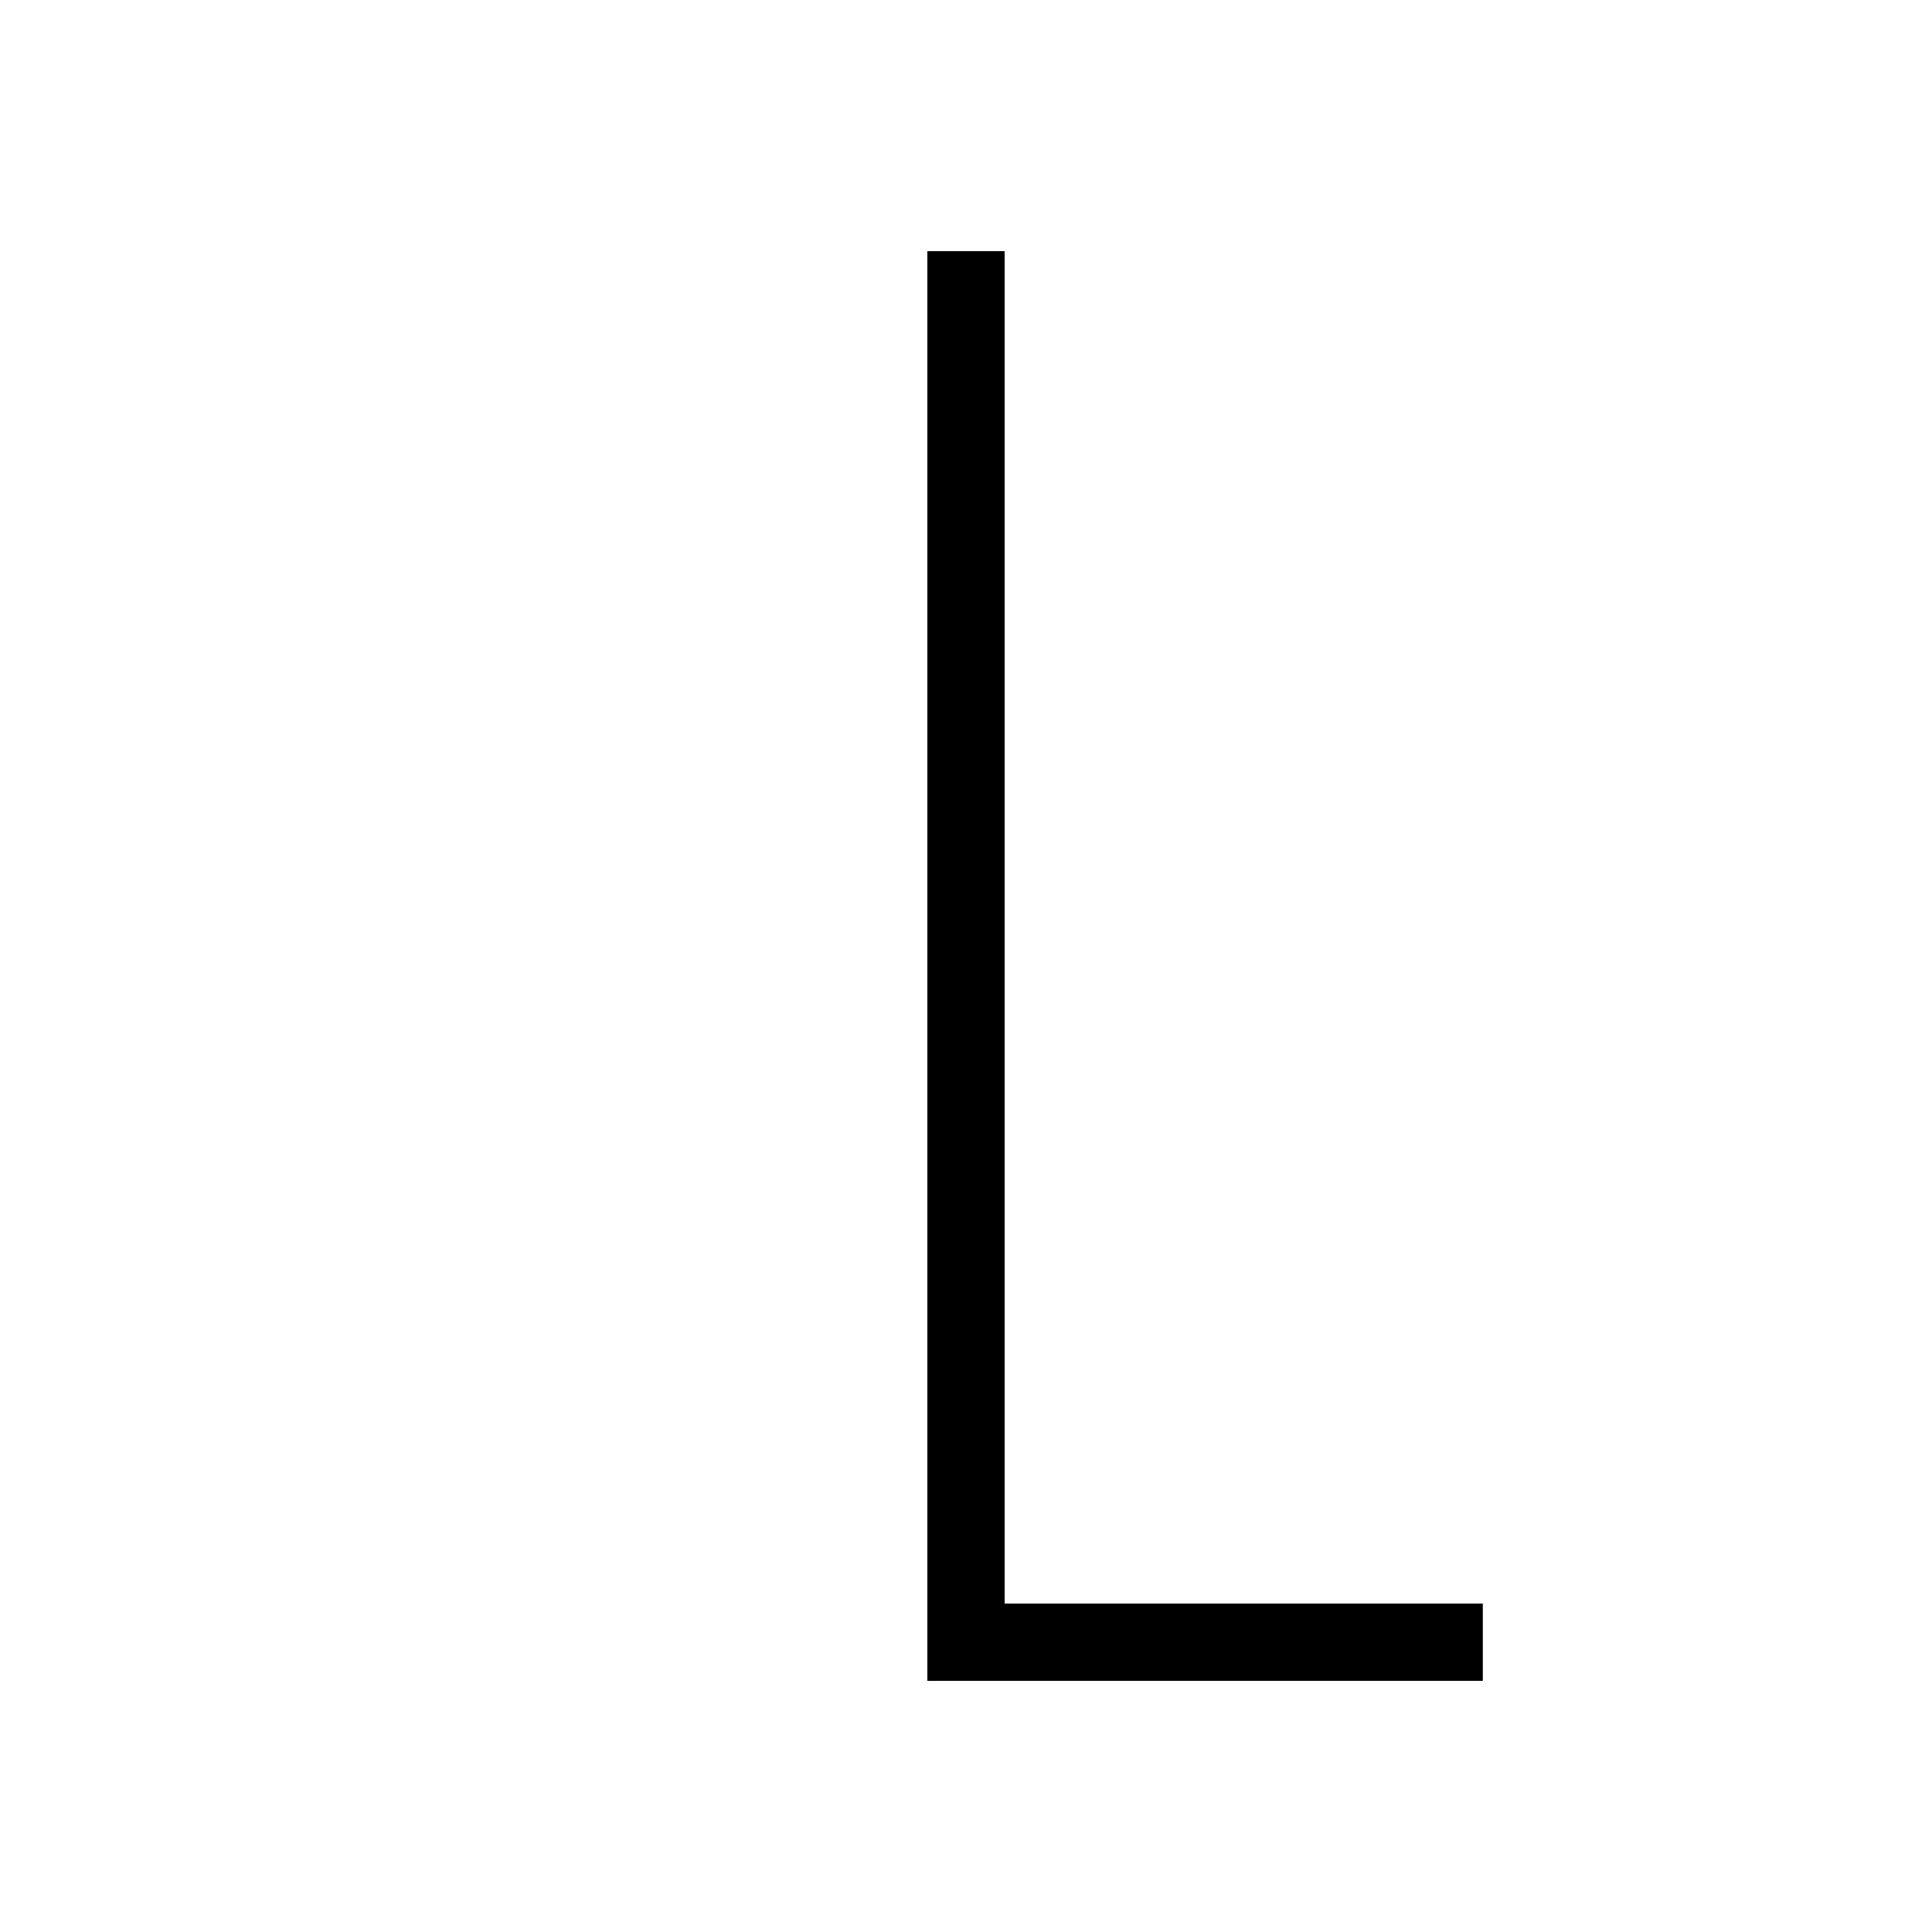
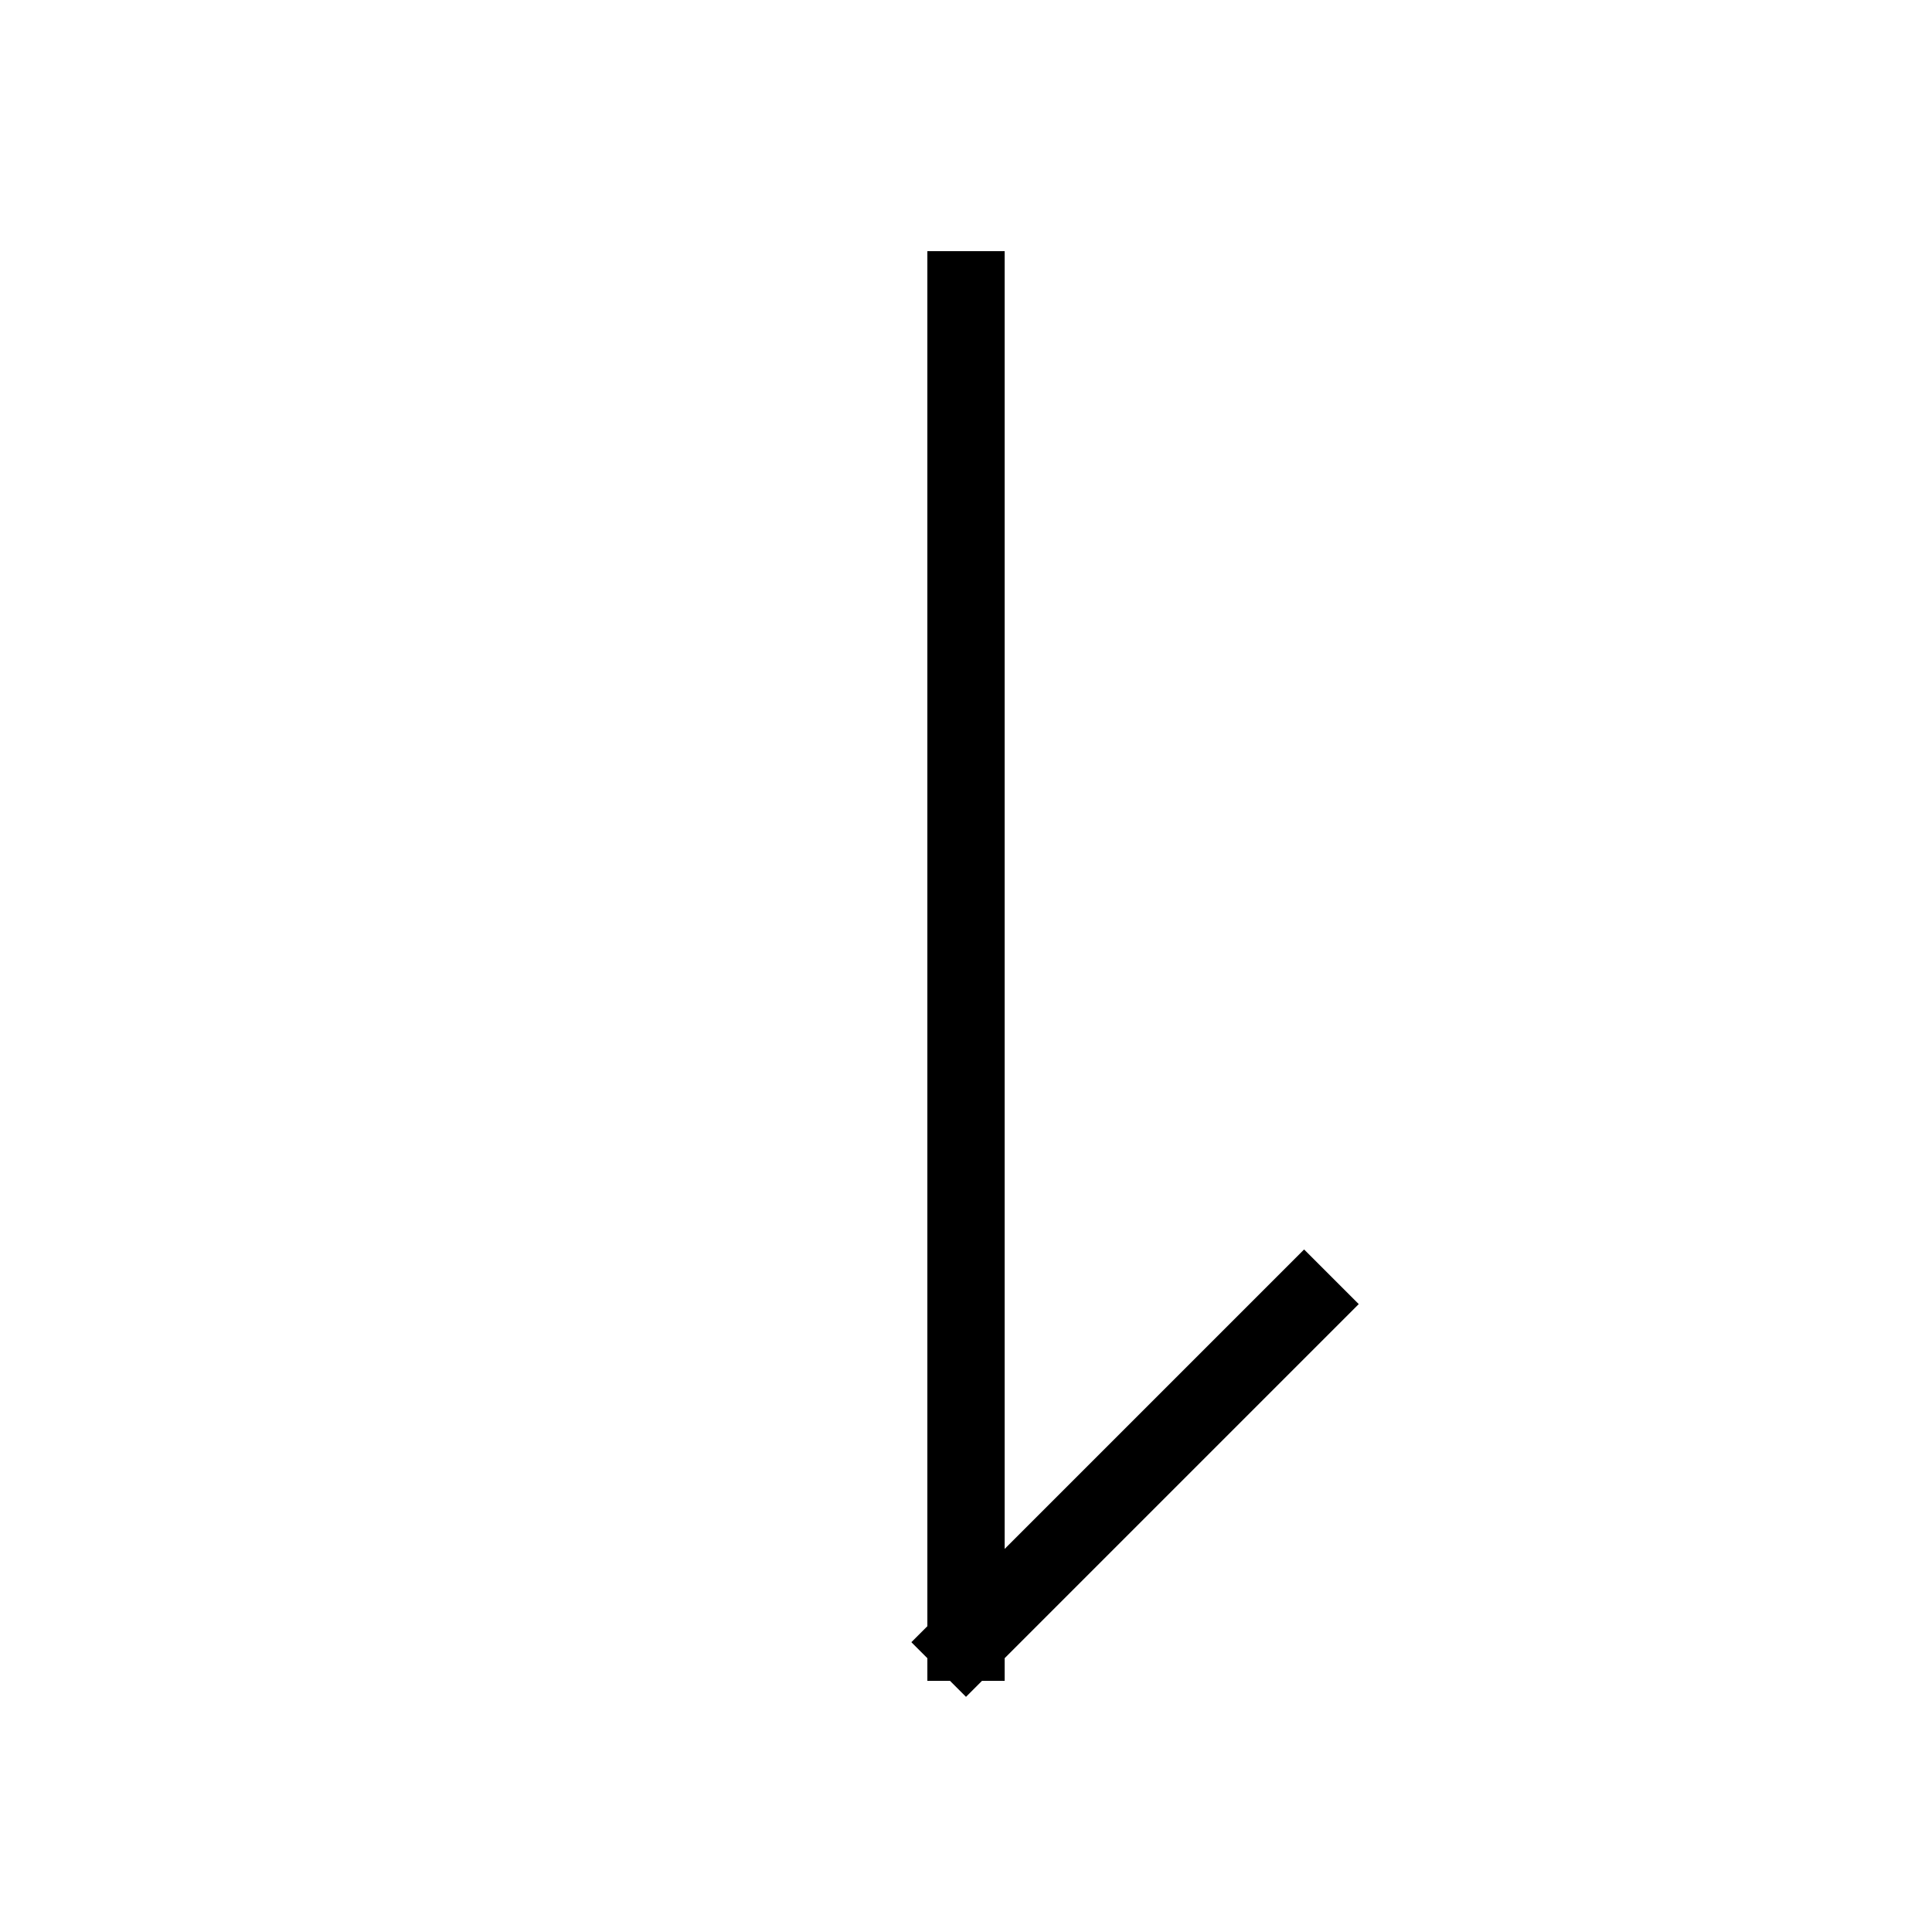
<svg xmlns="http://www.w3.org/2000/svg" viewBox="0 0 100 100" width="100" height="100">
  <line x1="50" y1="15" x2="50" y2="85" stroke="black" stroke-width="4" stroke-linecap="square" />
-   <line x1="50" y1="85" x2="74.75" y2="85" stroke="black" stroke-width="4" stroke-linecap="square" />
+   <line x1="50" y1="85" x2="67.5" y2="67.5" stroke="black" stroke-width="4" stroke-linecap="square" />
</svg>
